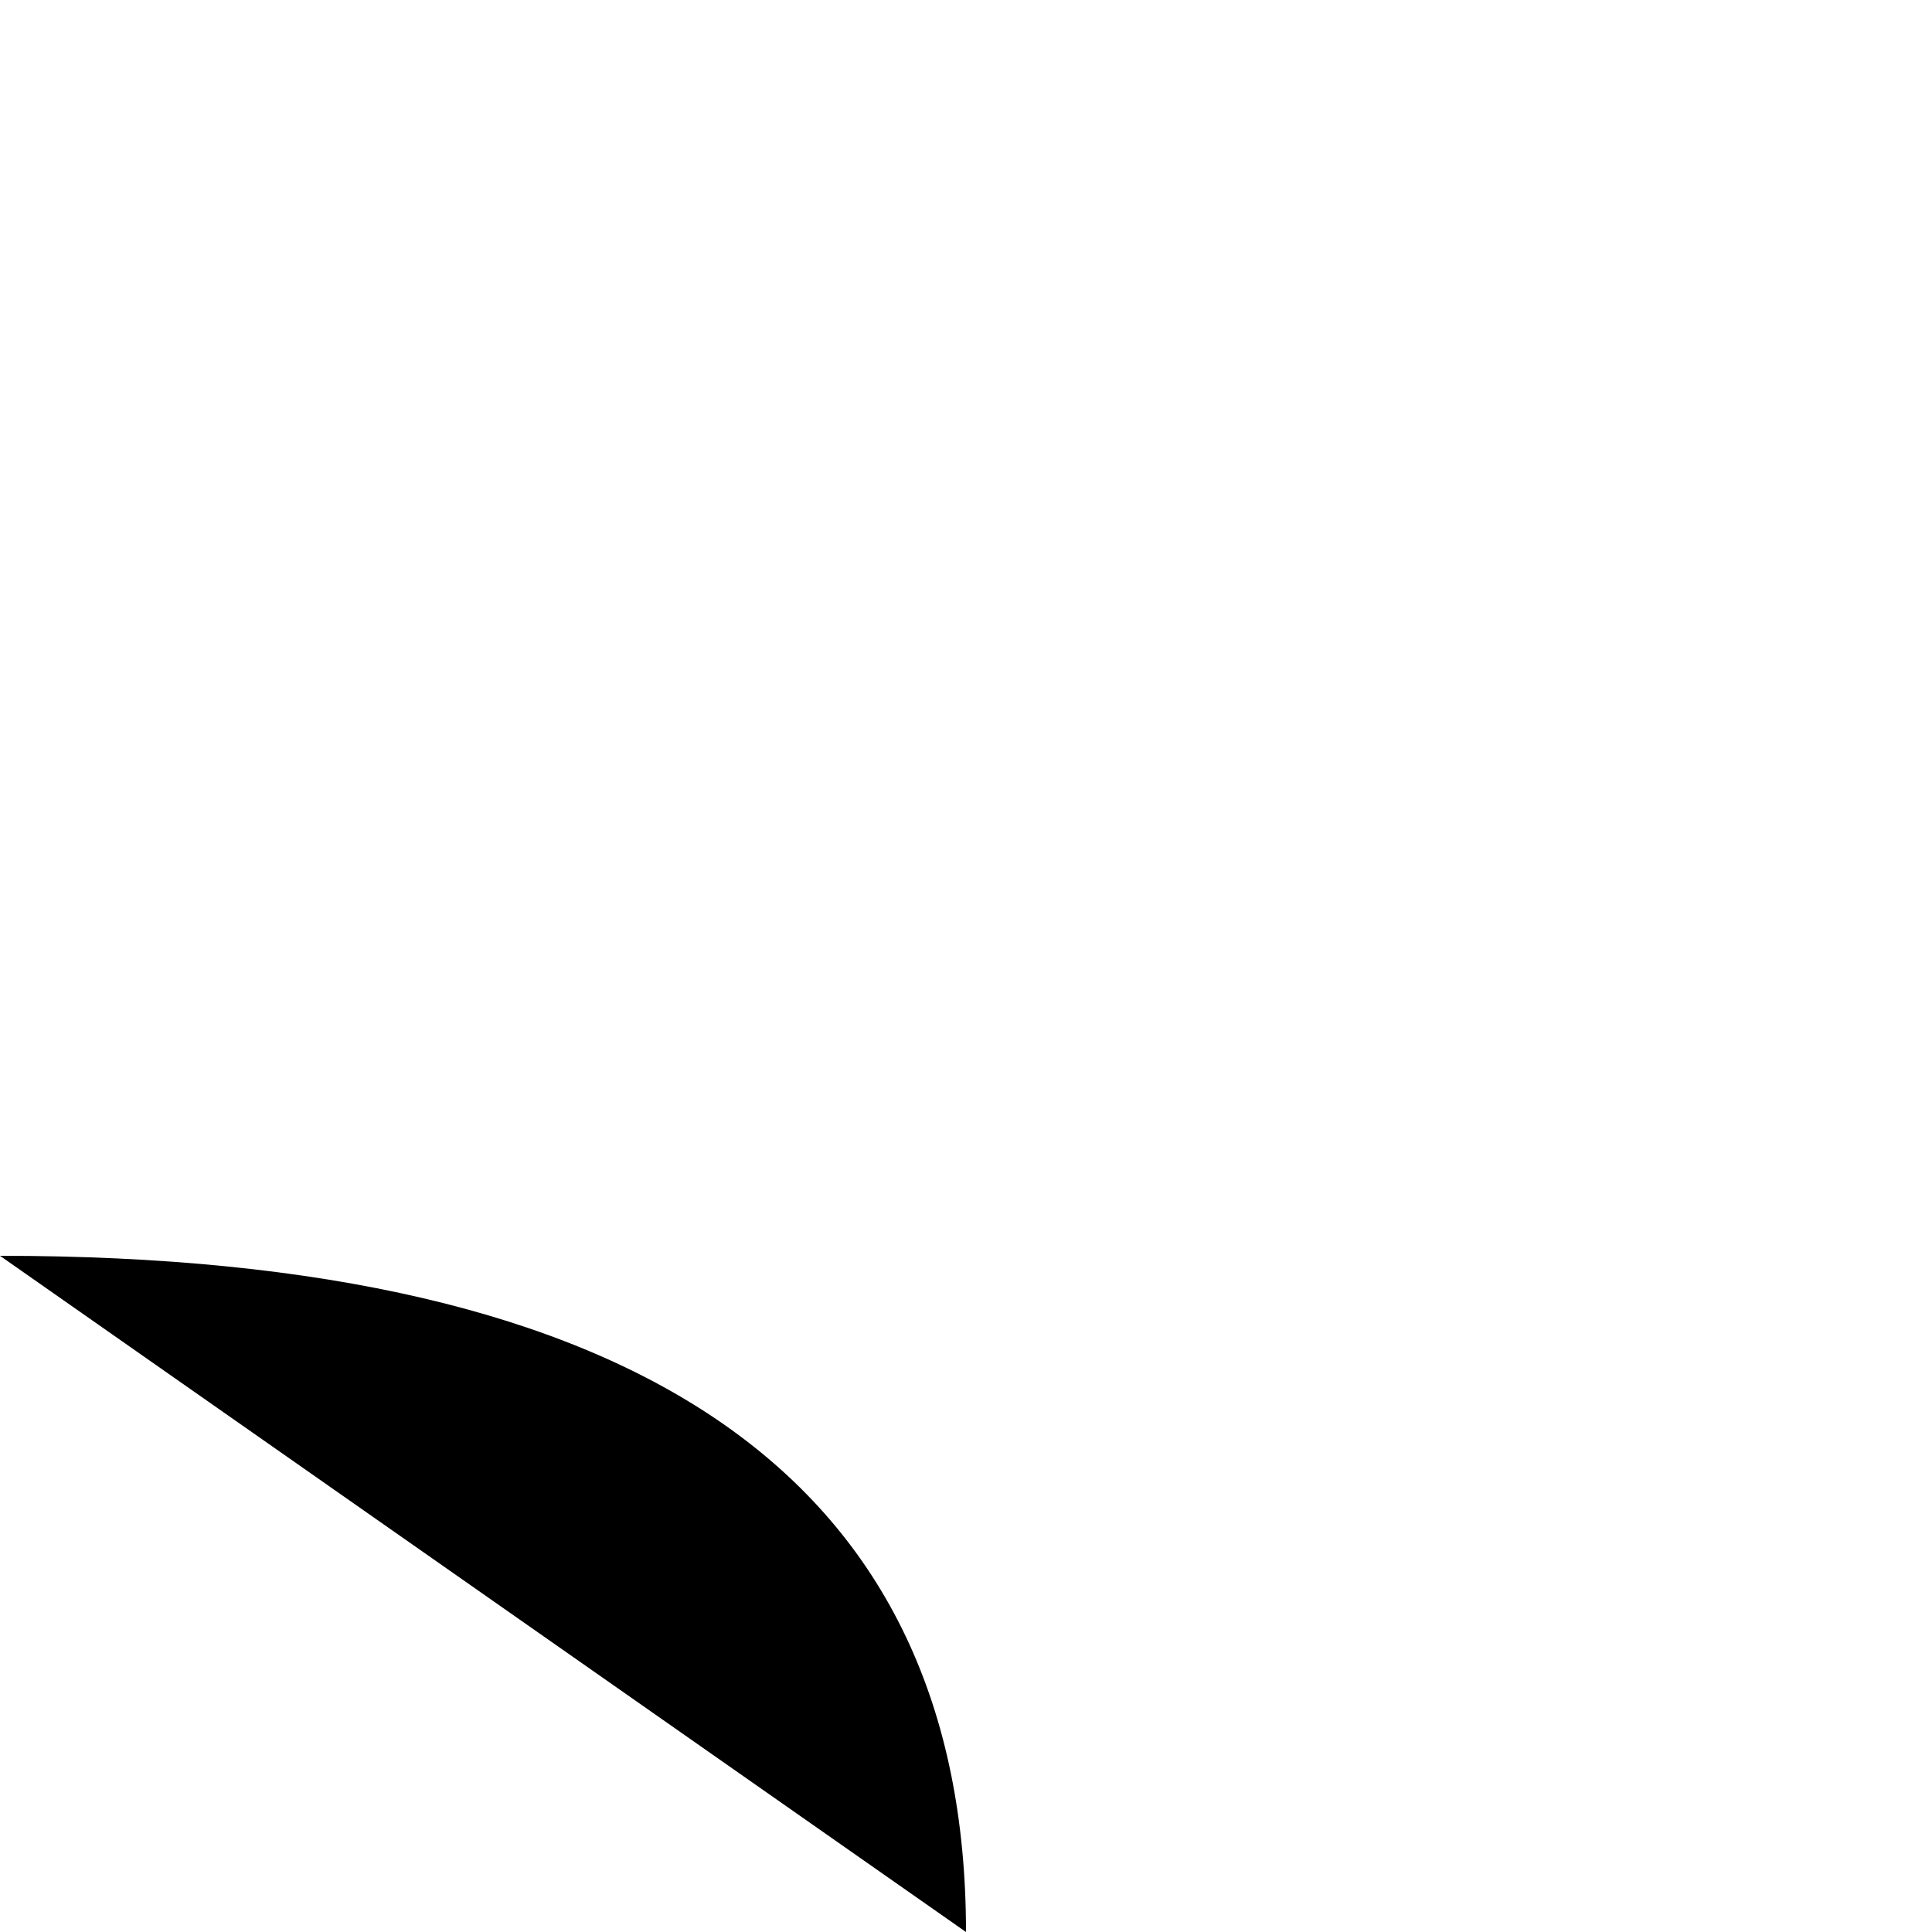
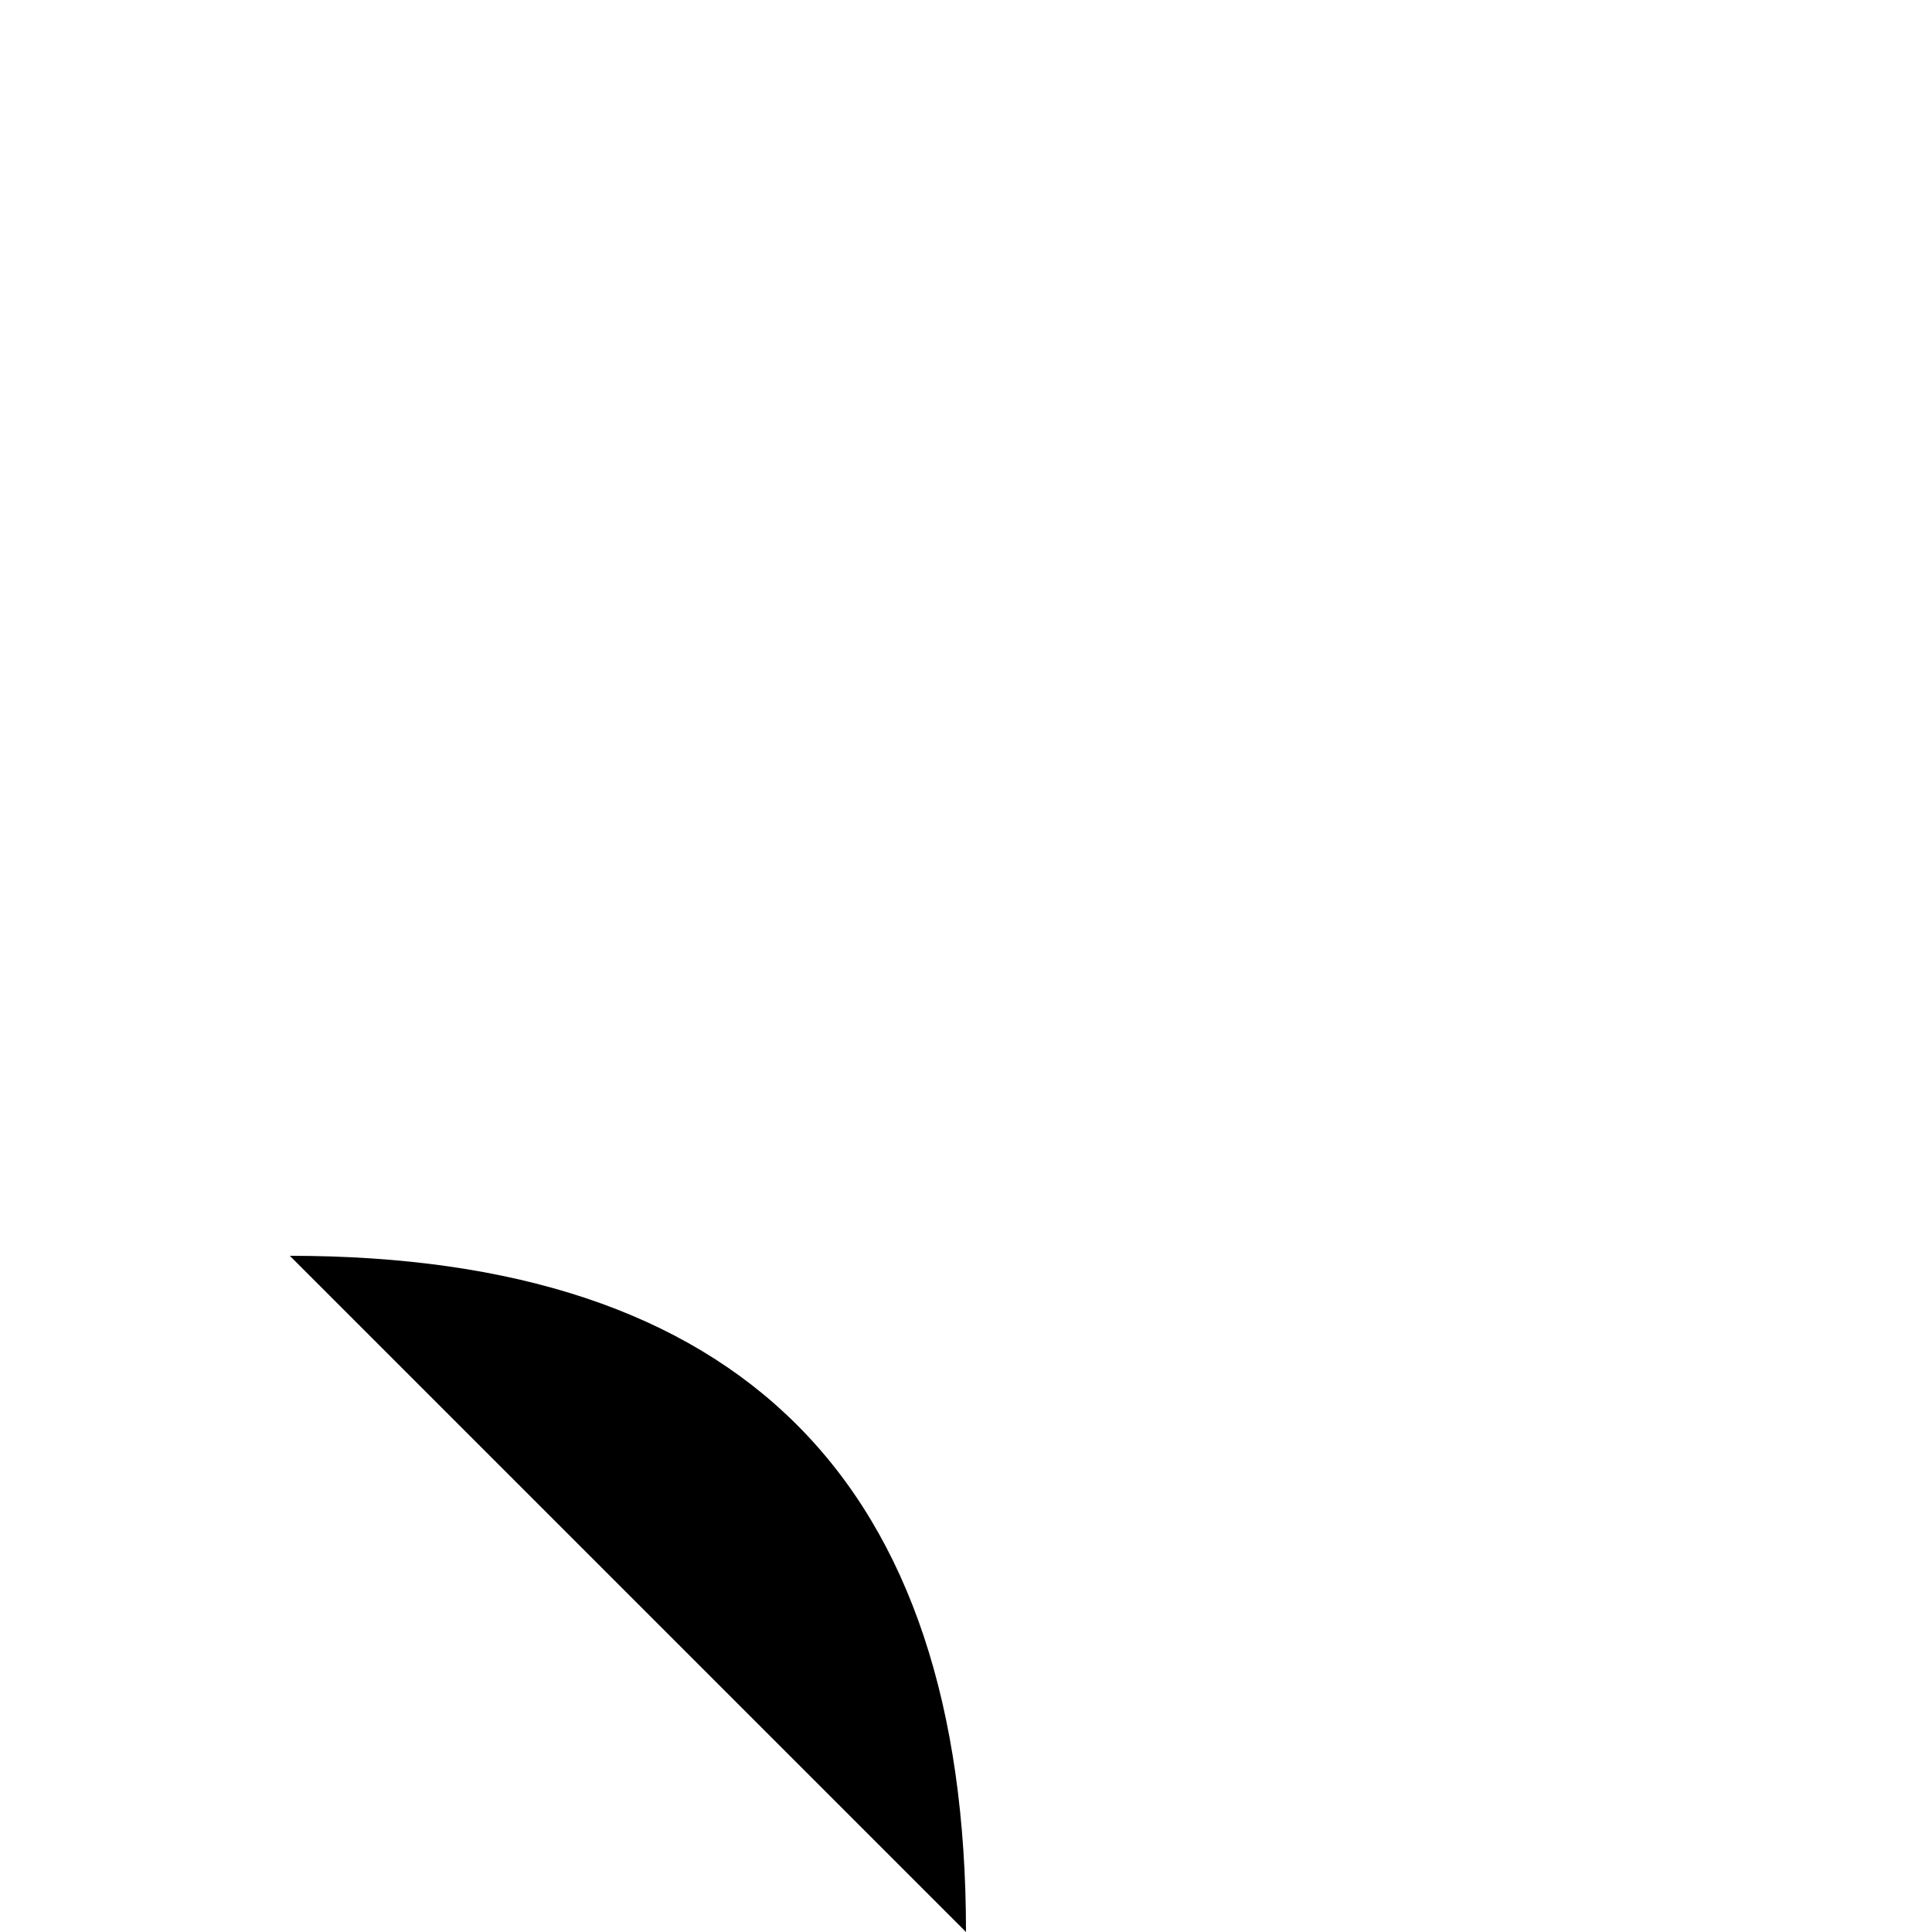
<svg xmlns="http://www.w3.org/2000/svg" version="1.1" width="100px" height="100px" viewBox="0 0 100 100">
-   <path vector-effect="non-scaling-stroke" shape-rendering="crisp edges" class="arrow-line" d="         M 50,100         Q 50,65 0,65     " />
+   <path vector-effect="non-scaling-stroke" shape-rendering="crisp edges" class="arrow-line" d="         M 50,100         Q 50,65 15,65         M 15,65         L 0,65     " />
</svg>
